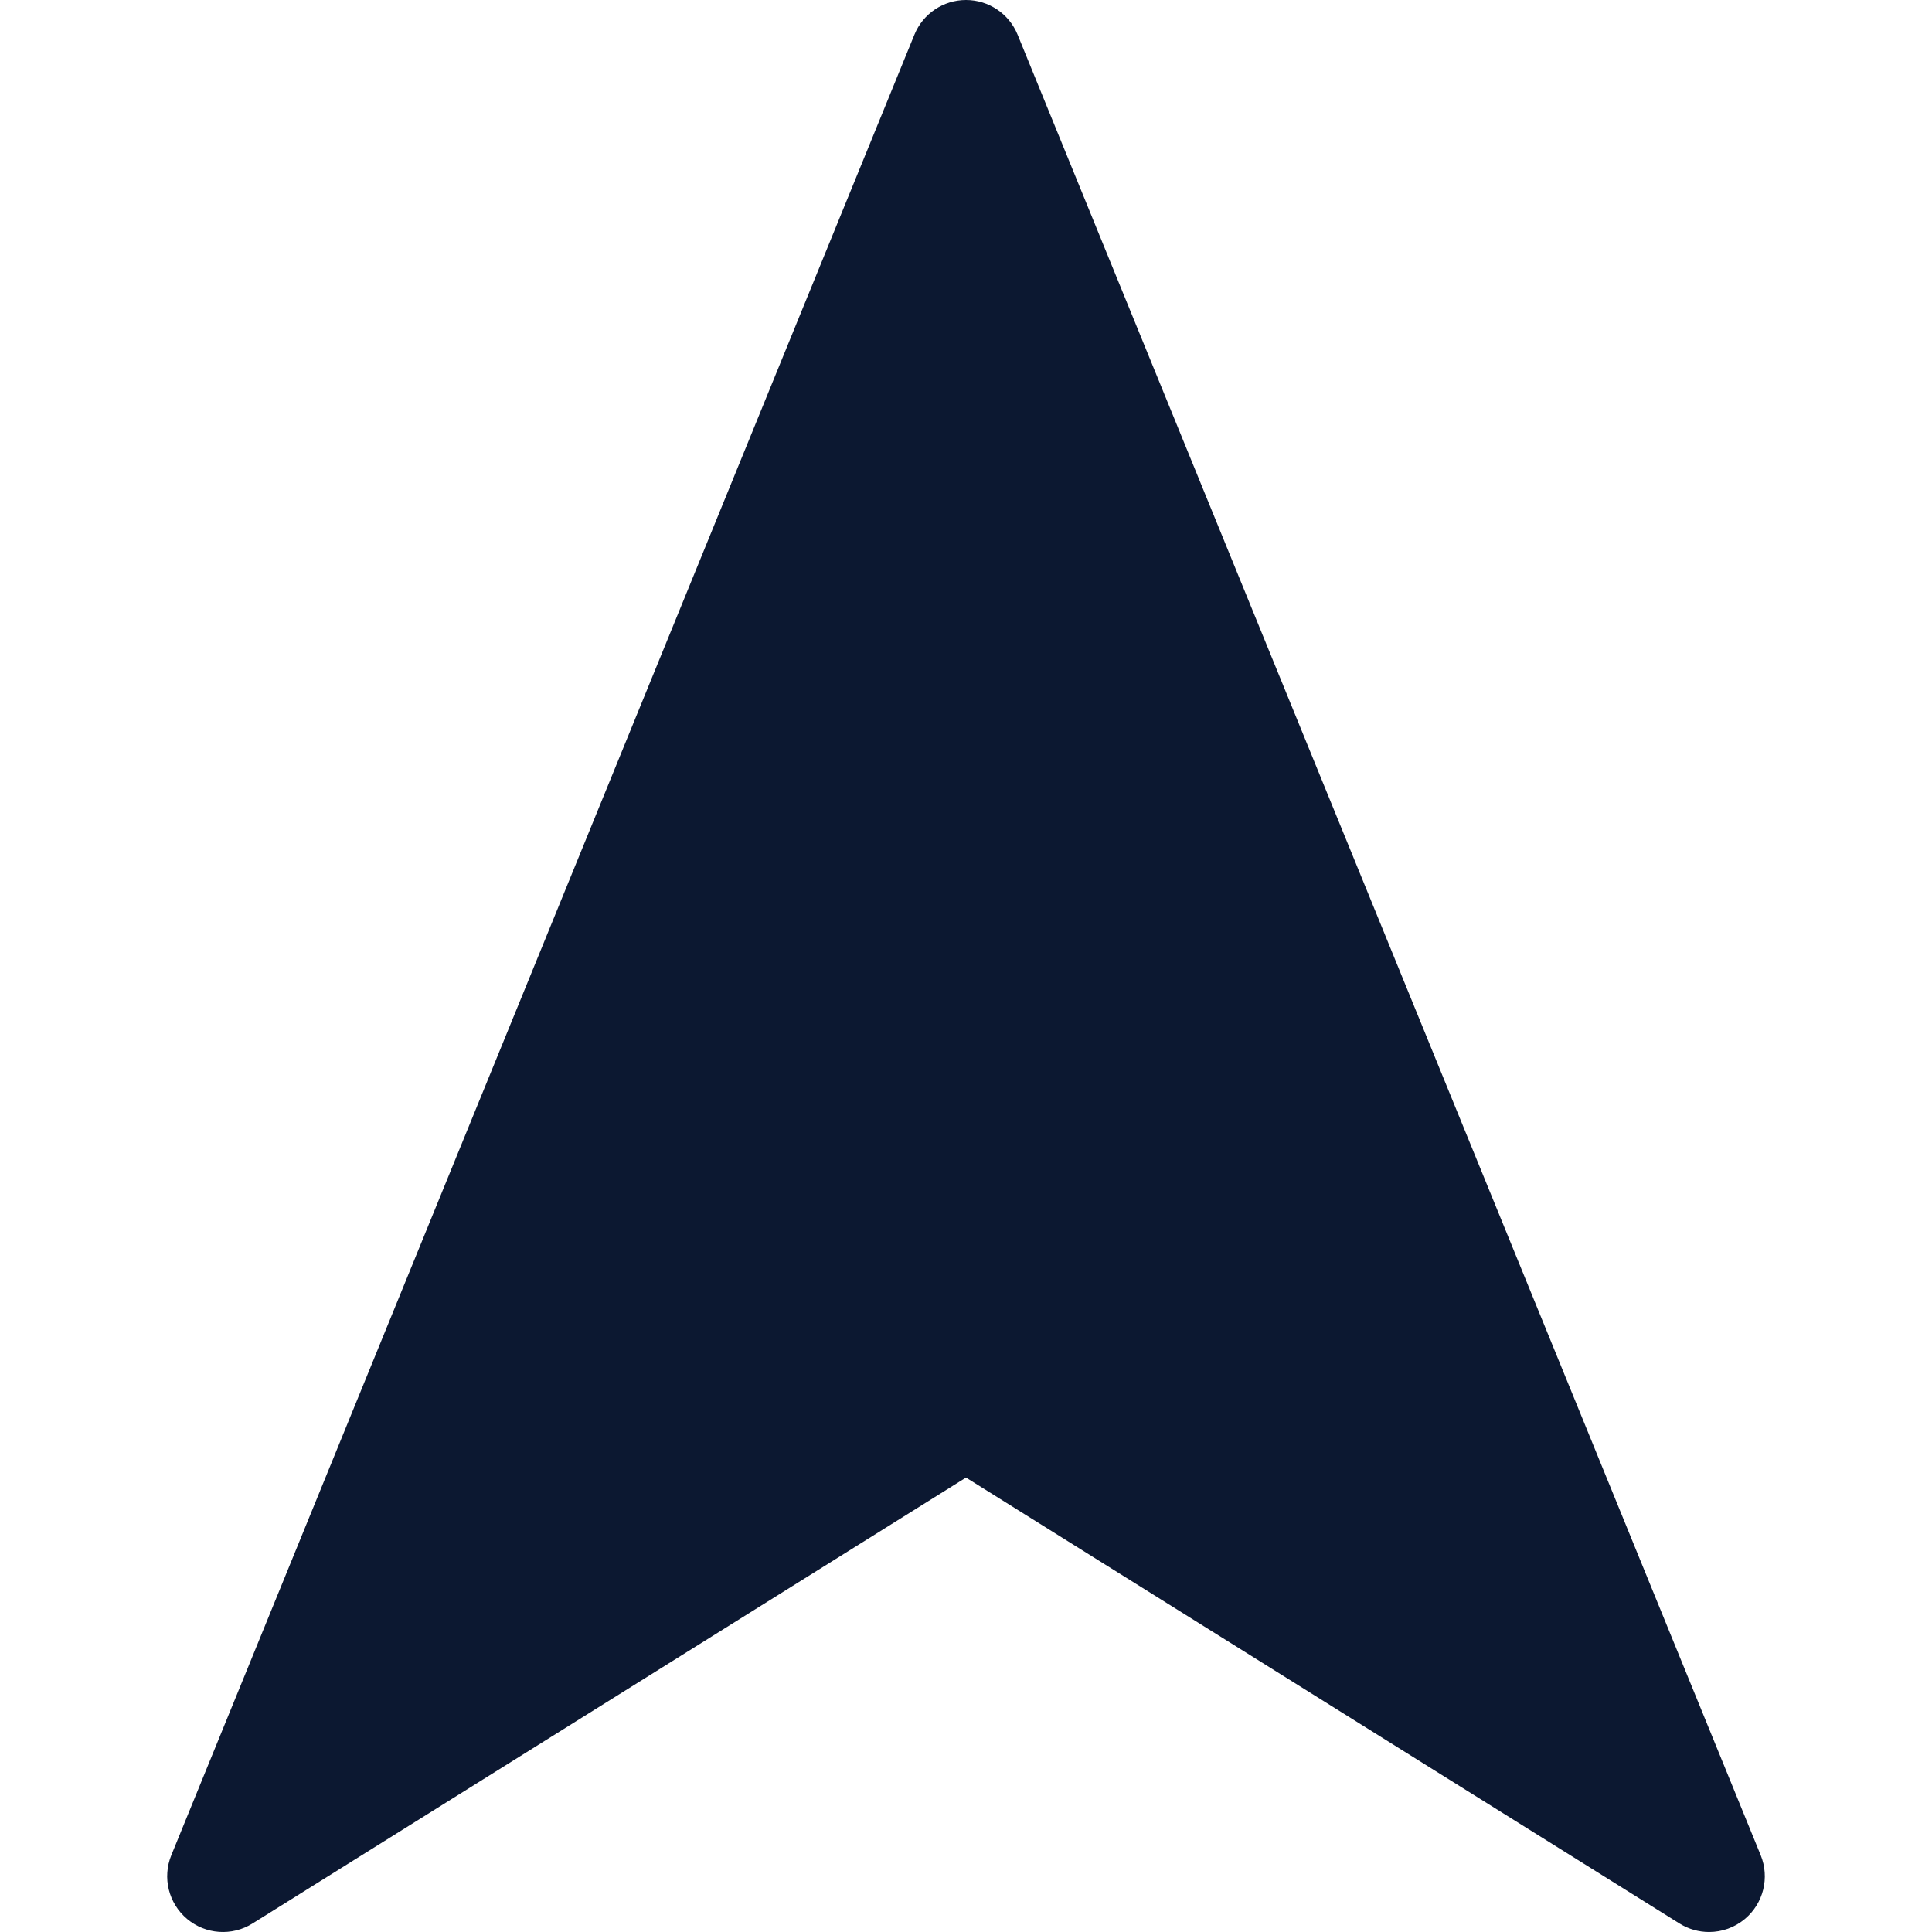
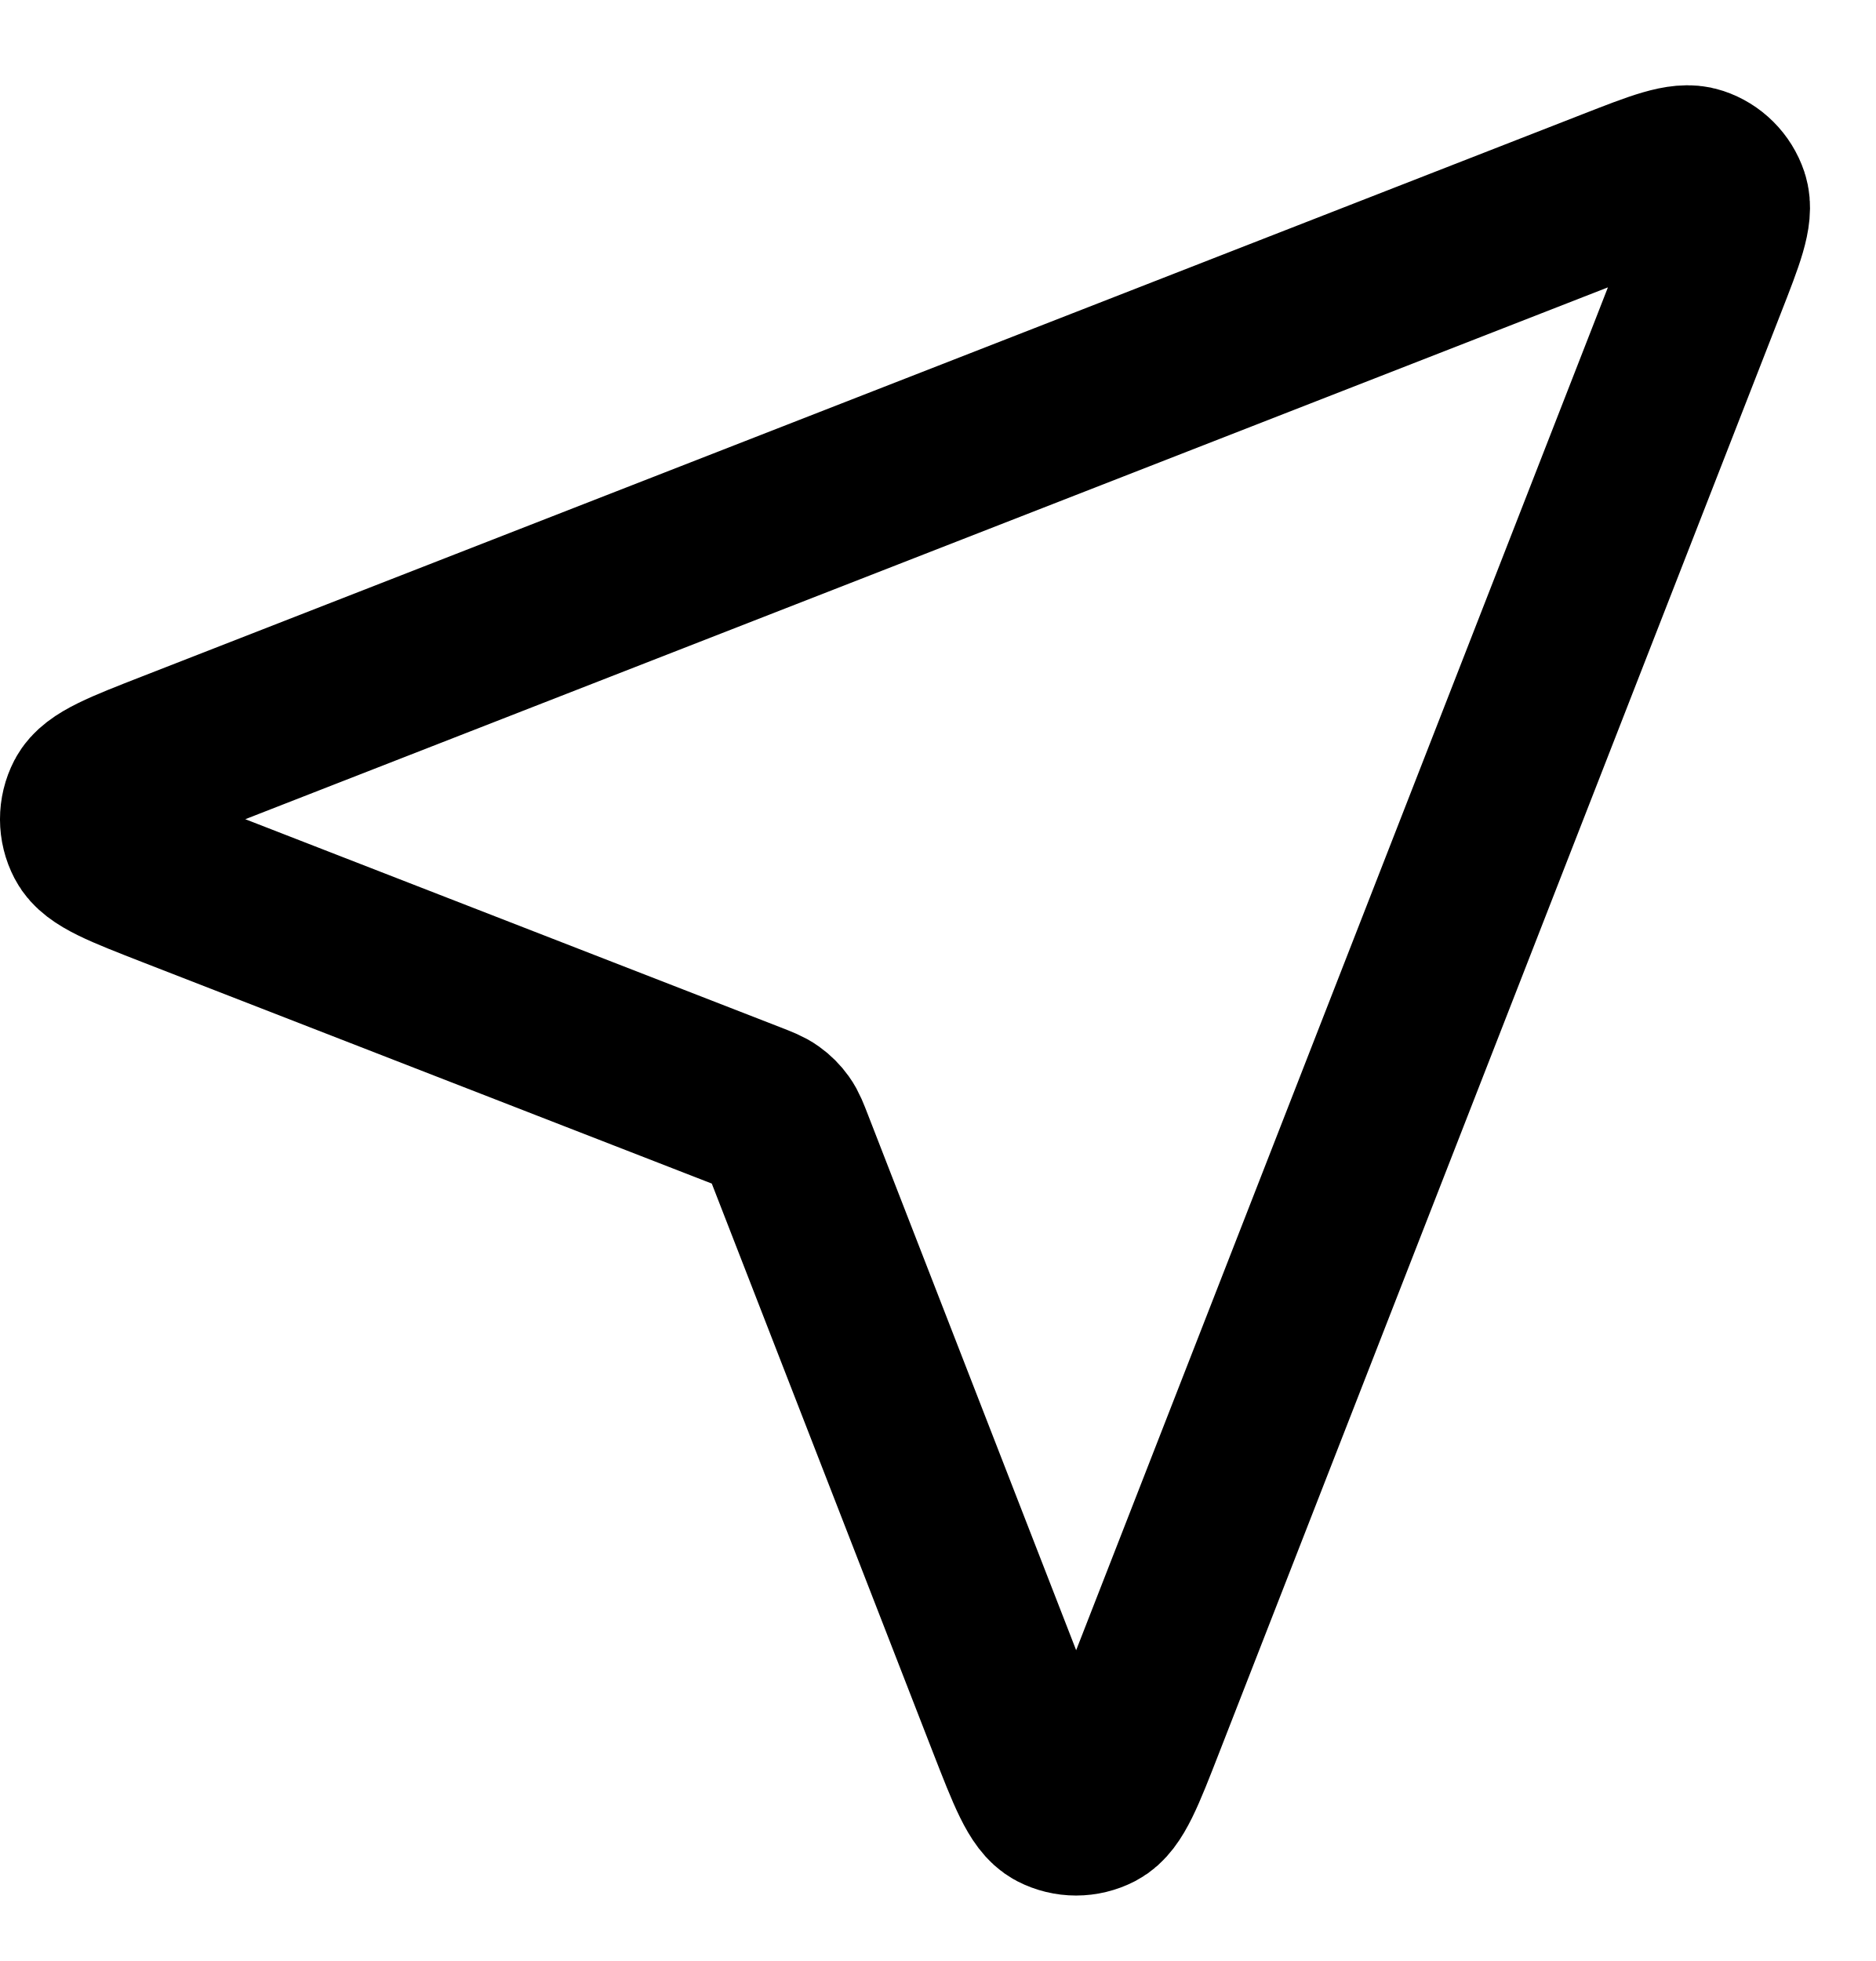
- <svg xmlns="http://www.w3.org/2000/svg" version="1.1" id="Capa_1" x="0px" y="0px" viewBox="0 0 512 512" style="enable-background:new 0 0 512 512;" xml:space="preserve" fill="#0C1831">
-   <g>
-     <g>
-       <path d="M466.598,491.65L269.674,9.188C267.406,3.631,262.001,0,256,0s-11.406,3.631-13.674,9.188L45.403,491.65    c-2.422,5.933-0.741,12.751,4.161,16.879c4.902,4.125,11.905,4.623,17.341,1.227L256,391.571l189.095,118.184    c2.407,1.505,5.121,2.245,7.825,2.245c3.401,0,6.786-1.172,9.516-3.472C467.339,504.401,469.02,497.582,466.598,491.65z" />
+ <svg xmlns="http://www.w3.org/2000/svg" width="22px" height="23px" viewBox="0 0 22 23" version="1.1">
+   <g id="Final-app" stroke="none" stroke-width="1" fill="none" fill-rule="evenodd" stroke-linecap="round" stroke-linejoin="round">
+     <g id="Landing" transform="translate(-373, -593)" stroke="#000000" stroke-width="2">
+       <g id="Group-3" transform="translate(365, 584)">
+         <g id="navigation-pointer-01" transform="translate(9, 11)">
+           <path d="M1.036,8.354 C0.441,8.122 0.143,8.007 0.057,7.84 C-0.019,7.695 -0.019,7.523 0.056,7.378 C0.143,7.211 0.441,7.095 1.036,6.863 L17.923,0.273 C18.461,0.063 18.729,-0.042 18.901,0.016 C19.05,0.065 19.167,0.182 19.217,0.331 C19.274,0.503 19.169,0.772 18.959,1.309 L12.369,18.196 C12.137,18.792 12.021,19.089 11.854,19.176 C11.709,19.251 11.537,19.251 11.392,19.176 C11.226,19.089 11.11,18.791 10.878,18.196 L8.25,11.438 C8.203,11.317 8.18,11.256 8.143,11.205 C8.111,11.16 8.072,11.121 8.027,11.089 C7.976,11.052 7.915,11.029 7.795,10.982 L1.036,8.354 Z" id="Path" />
+         </g>
+       </g>
    </g>
  </g>
-   <g>
- </g>
-   <g>
- </g>
-   <g>
- </g>
-   <g>
- </g>
-   <g>
- </g>
-   <g>
- </g>
-   <g>
- </g>
-   <g>
- </g>
-   <g>
- </g>
-   <g>
- </g>
-   <g>
- </g>
-   <g>
- </g>
-   <g>
- </g>
-   <g>
- </g>
-   <g>
- </g>
</svg>
